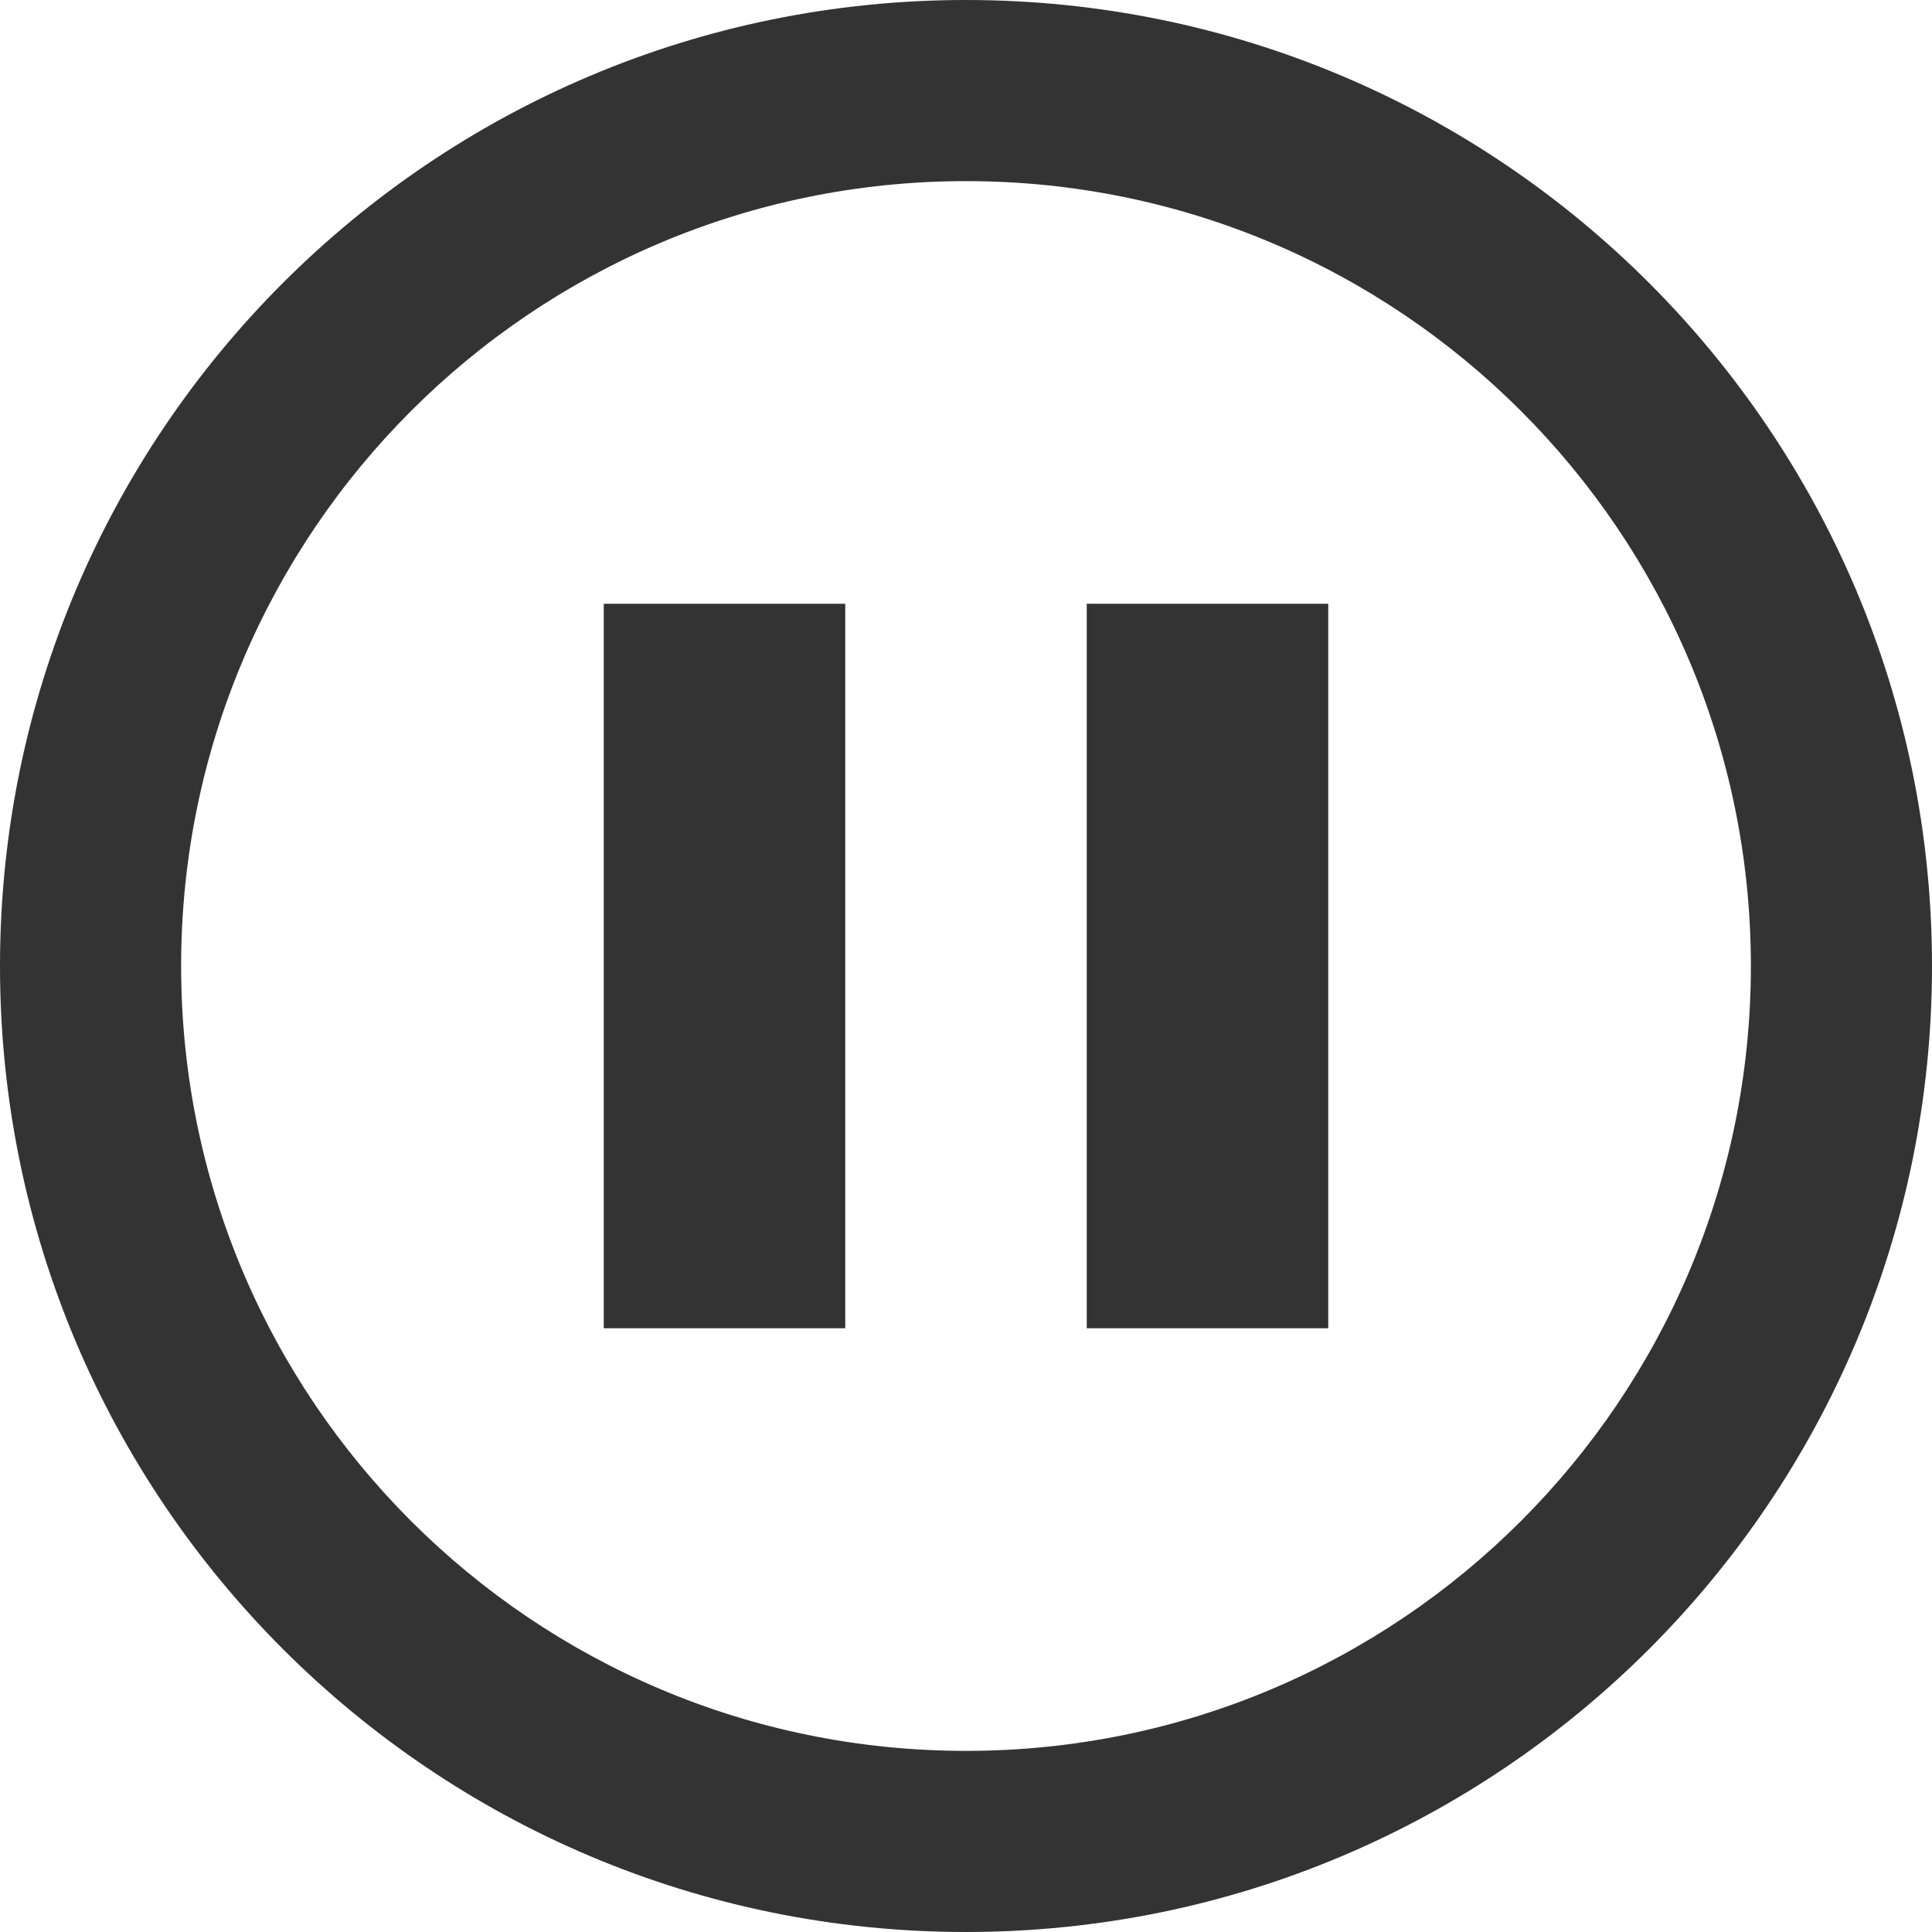
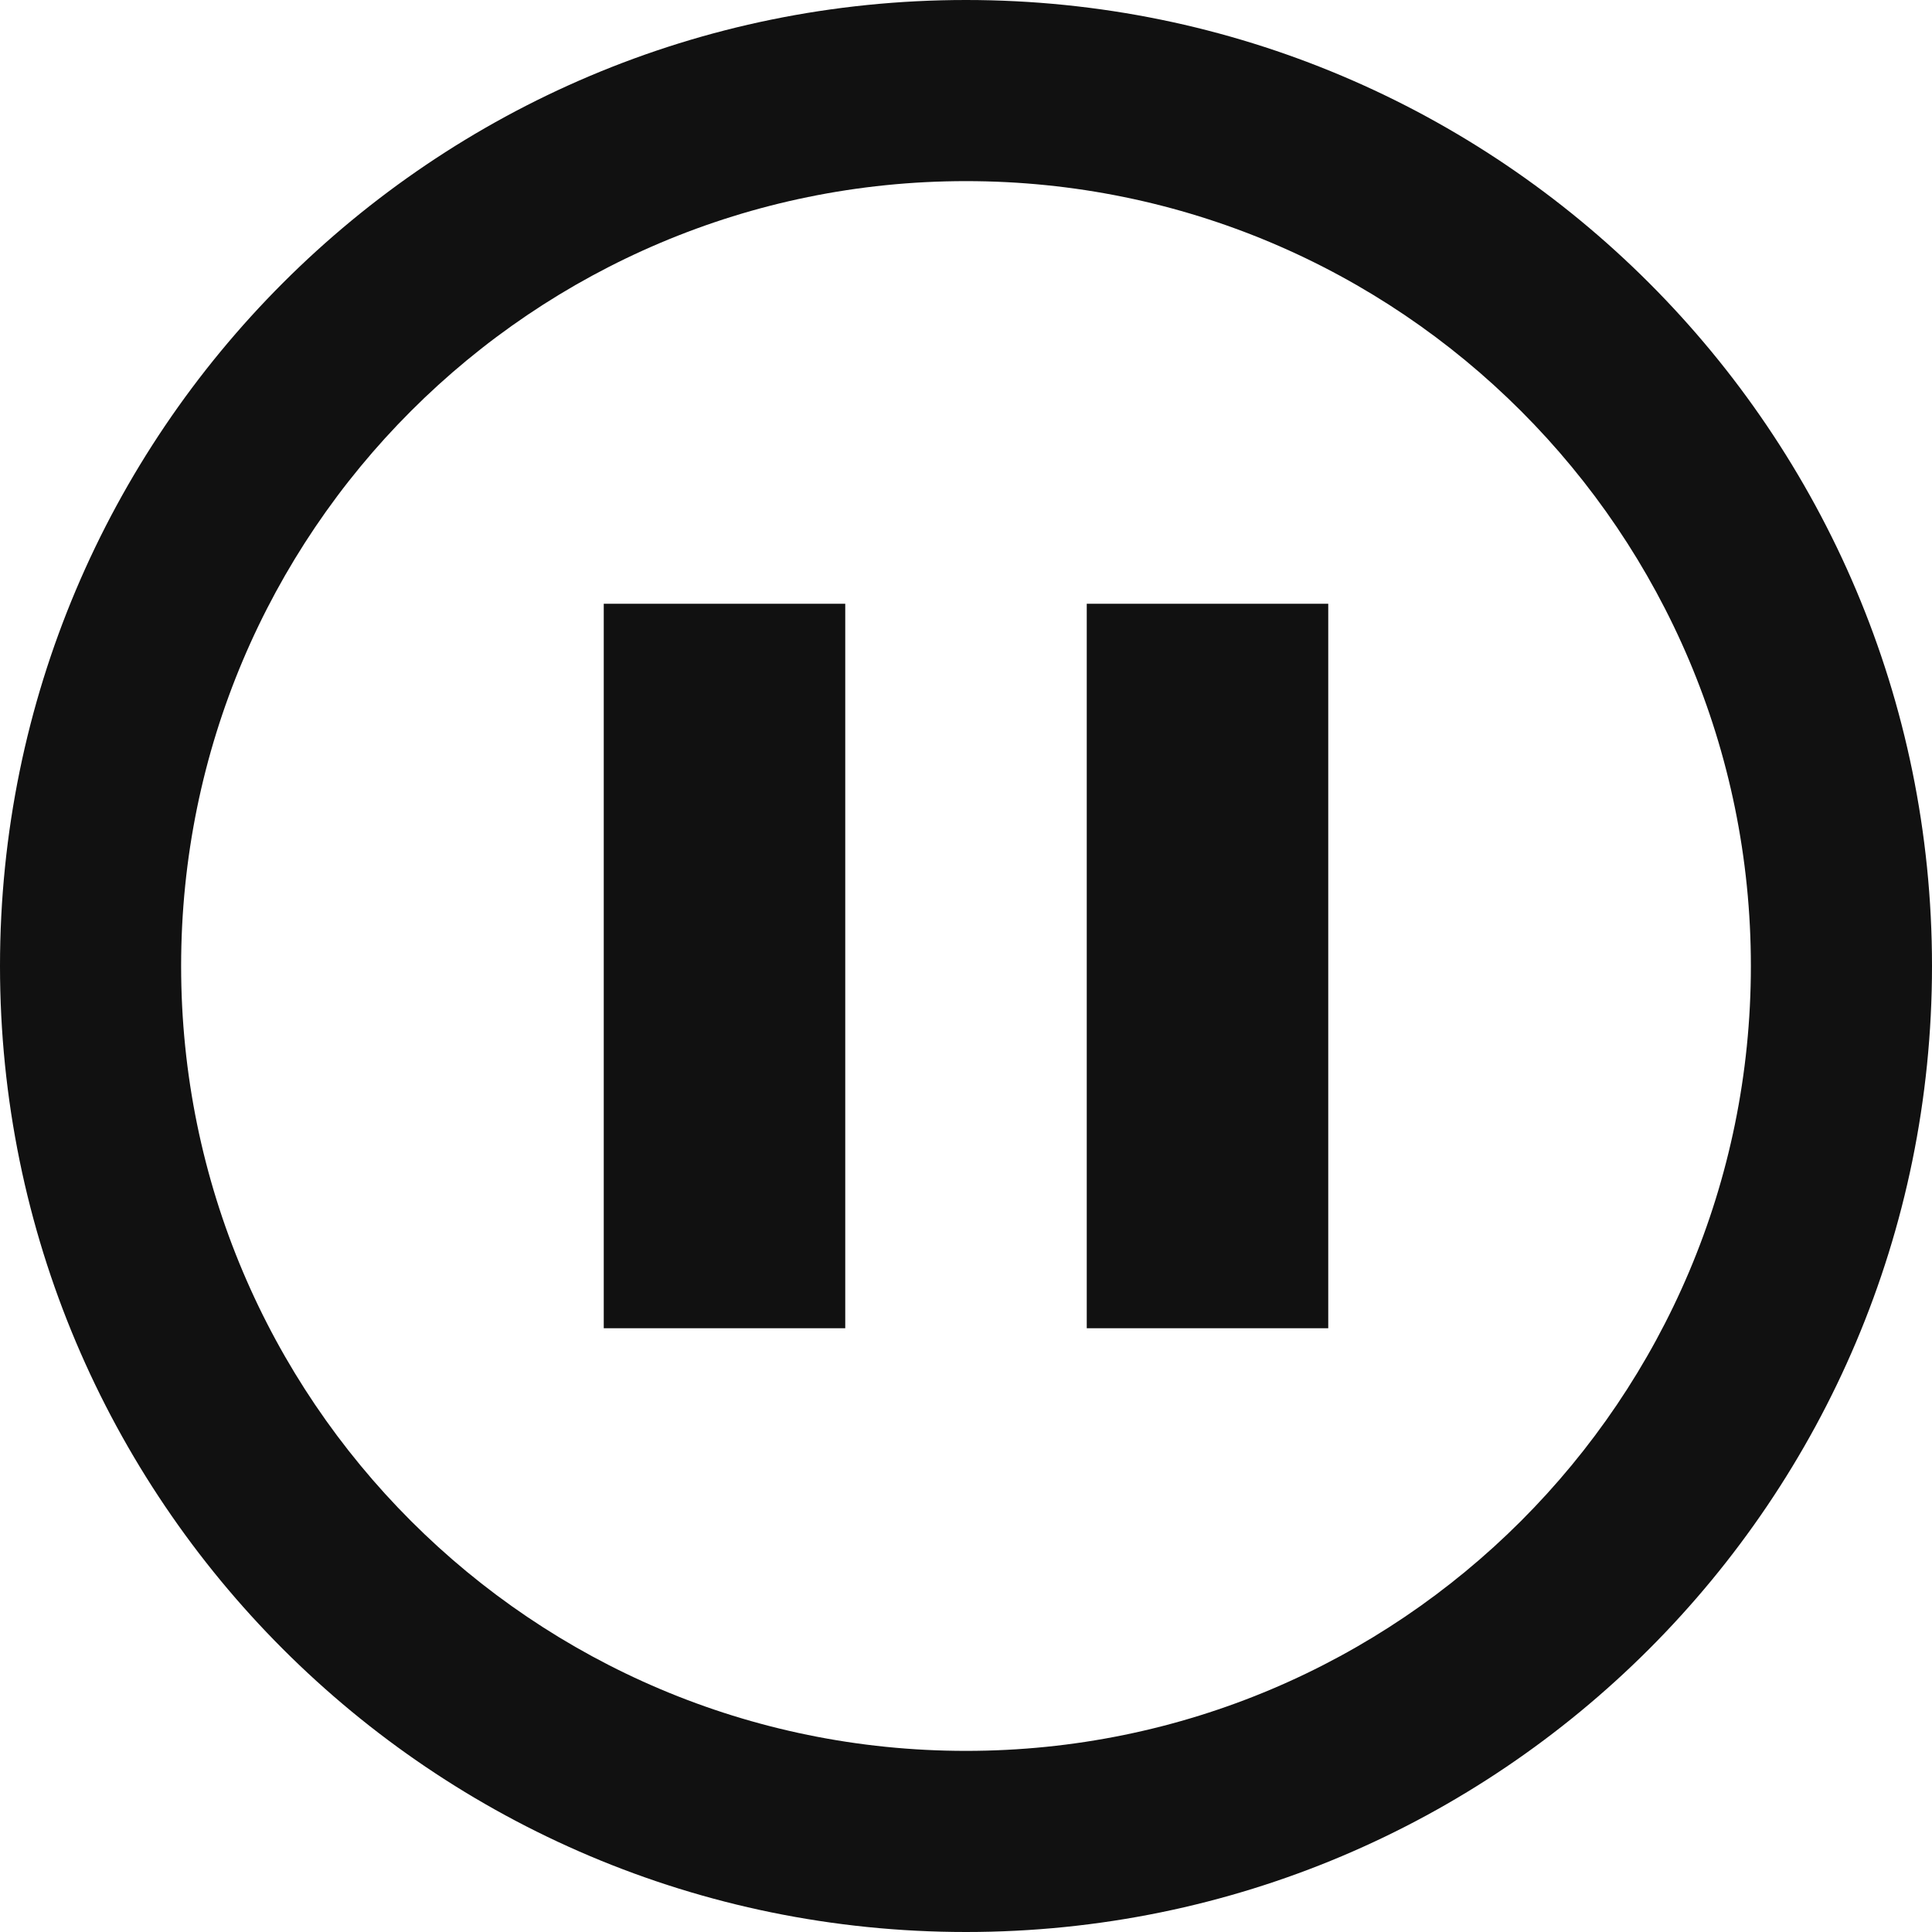
<svg xmlns="http://www.w3.org/2000/svg" class="icon" width="200px" height="200.00px" viewBox="0 0 1024 1024" version="1.1">
-   <path fill="#333333" d="M512 0c-282.784 0-512 229.216-512 512s229.216 512 512 512 512-229.216 512-512-229.216-512-512-512zM512 928c-229.76 0-416-186.24-416-416s186.24-416 416-416 416 186.24 416 416-186.24 416-416 416zM320 320l128 0 0 384-128 0zM576 320l128 0 0 384-128 0z" />
+   <path fill="#111111" d="M512 0c-282.784 0-512 229.216-512 512s229.216 512 512 512 512-229.216 512-512-229.216-512-512-512zM512 928c-229.76 0-416-186.24-416-416s186.24-416 416-416 416 186.24 416 416-186.24 416-416 416zM320 320l128 0 0 384-128 0zM576 320l128 0 0 384-128 0z" />
</svg>
